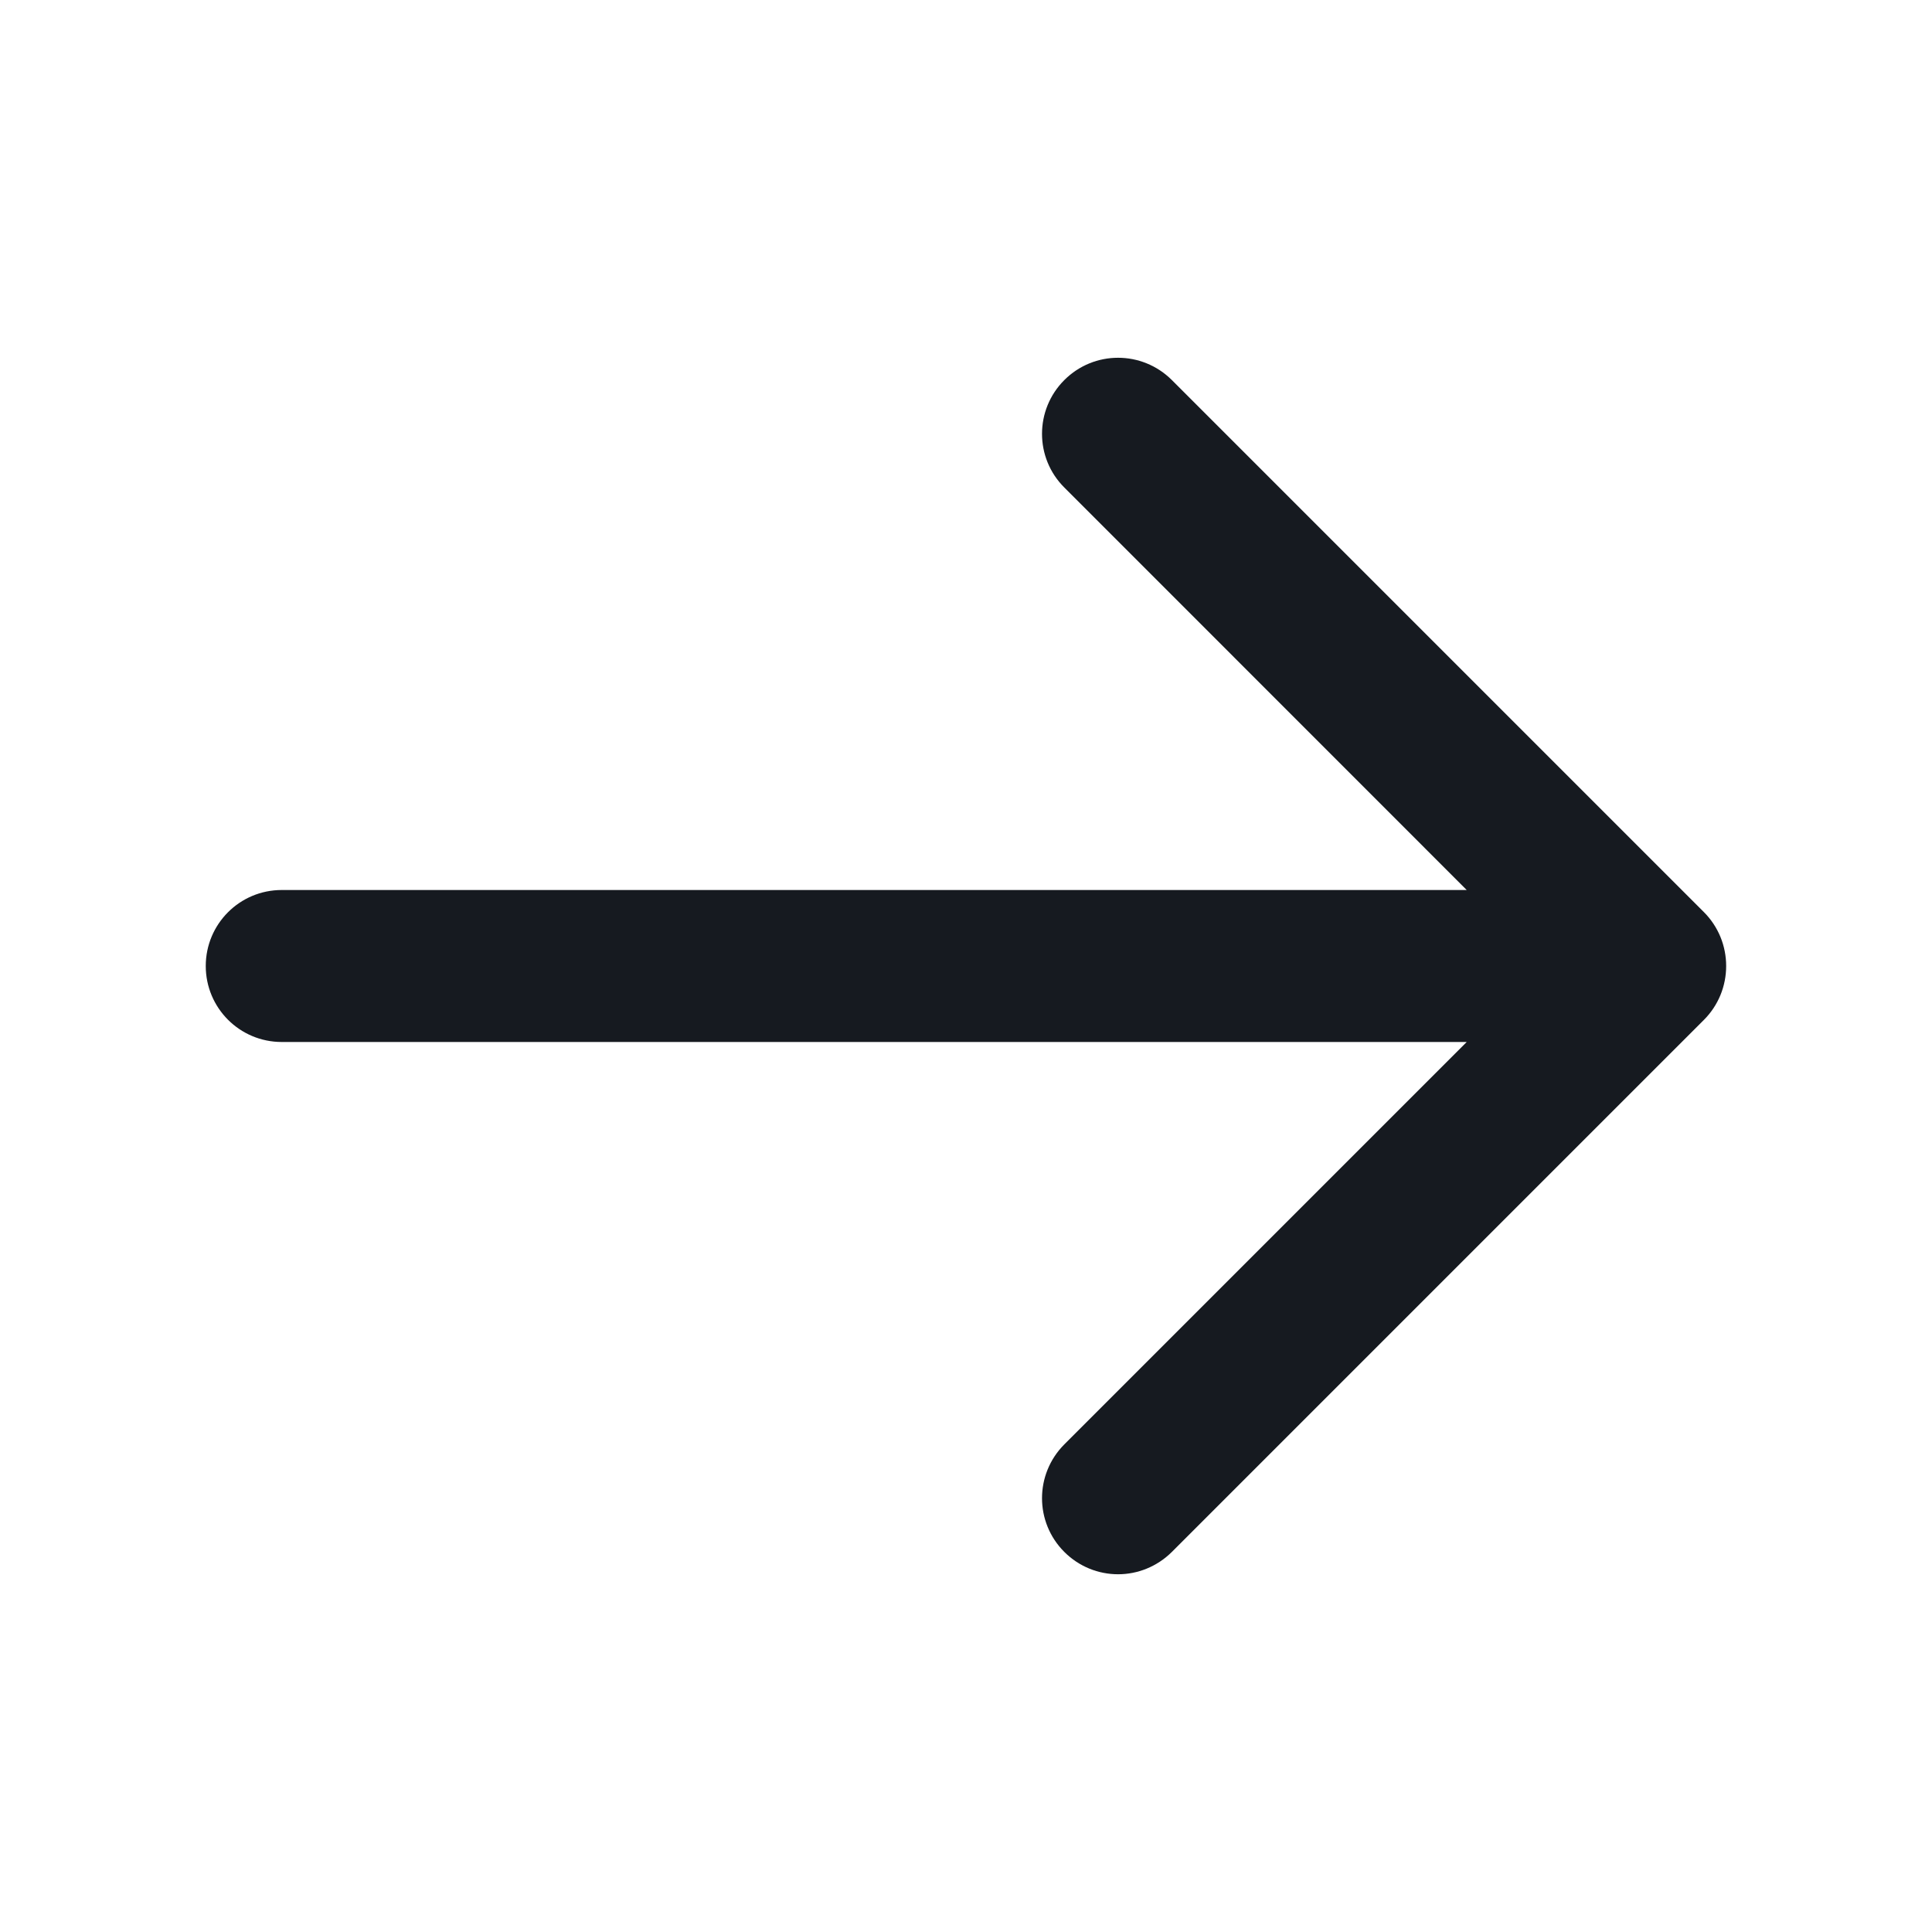
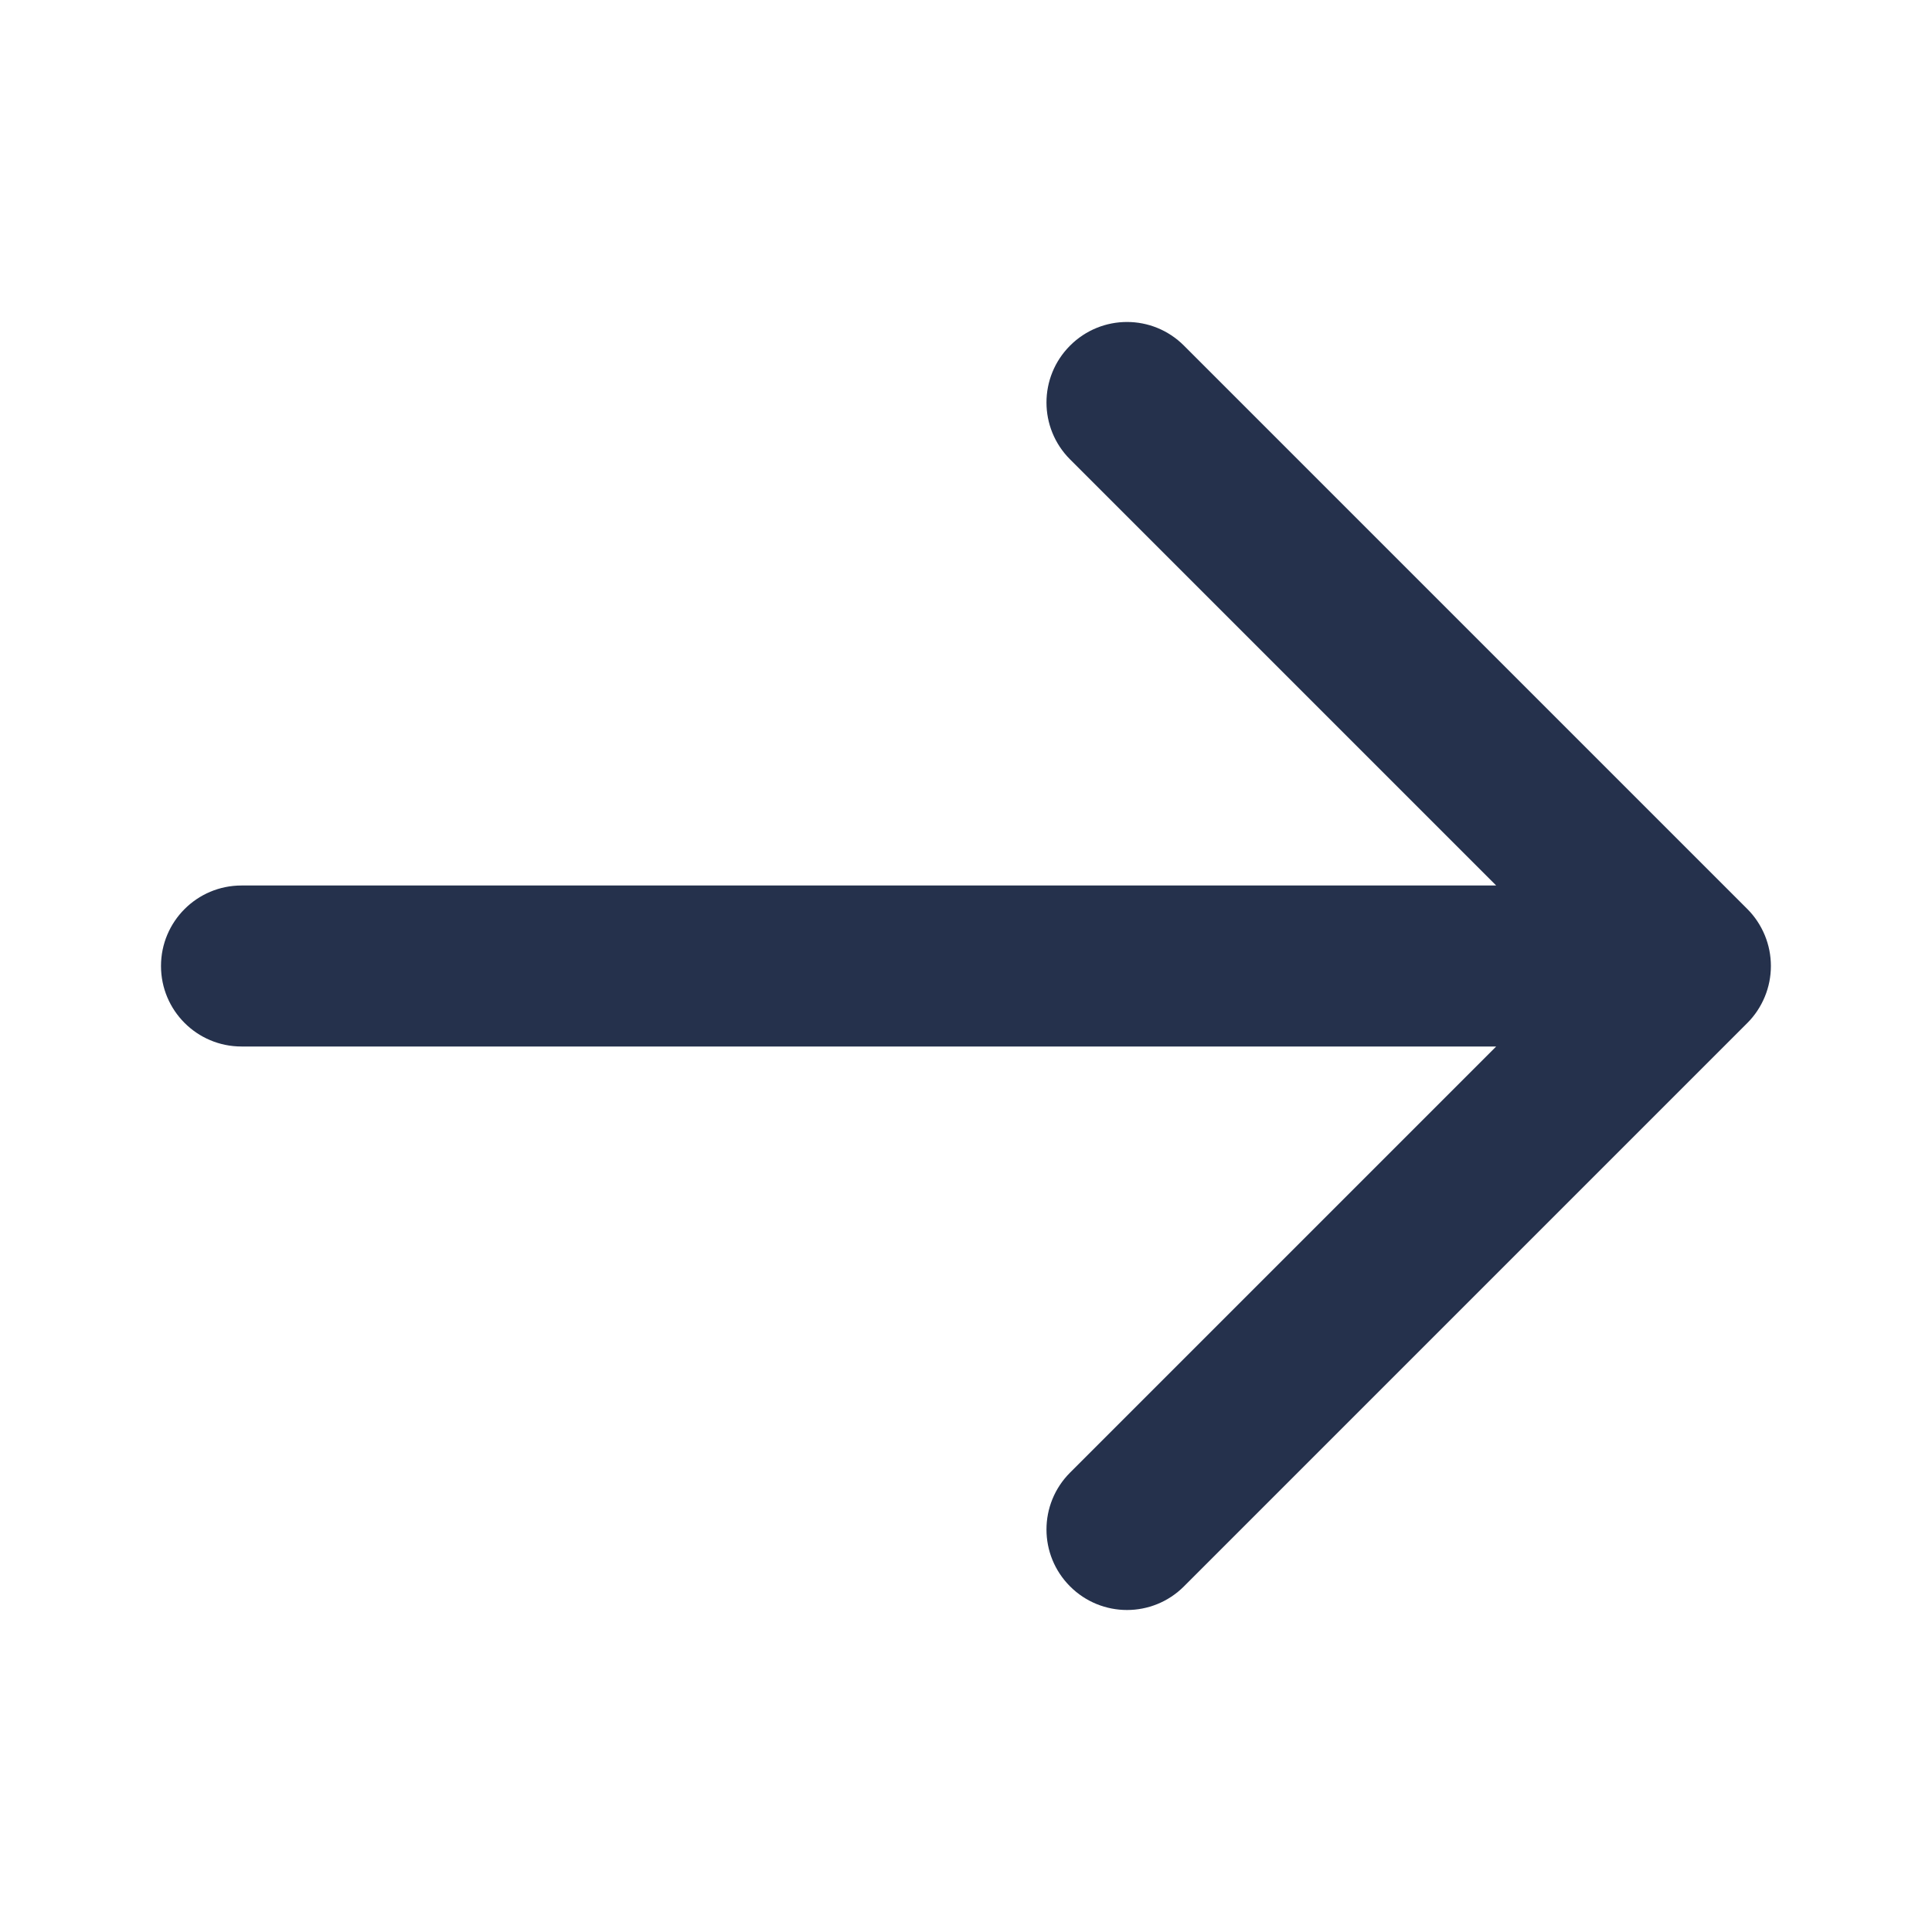
- <svg xmlns="http://www.w3.org/2000/svg" width="18" height="18" viewBox="0 0 18 18" fill="none">
-   <path d="M15.875 9.502L10.918 14.459C10.779 14.597 10.598 14.667 10.417 14.667C10.235 14.667 10.054 14.597 9.916 14.459C9.639 14.182 9.639 13.735 9.916 13.457L13.665 9.708H2.625C2.233 9.708 1.917 9.391 1.917 9C1.917 8.609 2.233 8.292 2.625 8.292H13.665L9.916 4.542C9.639 4.266 9.639 3.818 9.916 3.541C10.193 3.264 10.64 3.264 10.918 3.541L15.875 8.498C15.941 8.564 15.993 8.642 16.029 8.729C16.1 8.902 16.1 9.098 16.029 9.271C15.993 9.358 15.941 9.436 15.875 9.502Z" fill="#161A20" />
+ <svg xmlns="http://www.w3.org/2000/svg" width="24" height="24" viewBox="0 0 24 24" fill="none">
+   <path d="M21.706 12.708L14.707 19.707C14.512 19.902 14.256 20 14 20C13.744 20 13.488 19.902 13.293 19.707C12.902 19.316 12.902 18.684 13.293 18.293L18.586 13H3C2.447 13 2 12.552 2 12C2 11.448 2.447 11 3 11H18.586L13.293 5.707C12.902 5.316 12.902 4.684 13.293 4.293C13.684 3.902 14.316 3.902 14.707 4.293L21.706 11.292C21.799 11.385 21.872 11.495 21.923 11.618C22.024 11.862 22.024 12.138 21.923 12.382C21.872 12.505 21.799 12.615 21.706 12.708Z" fill="#25314C" />
</svg>
